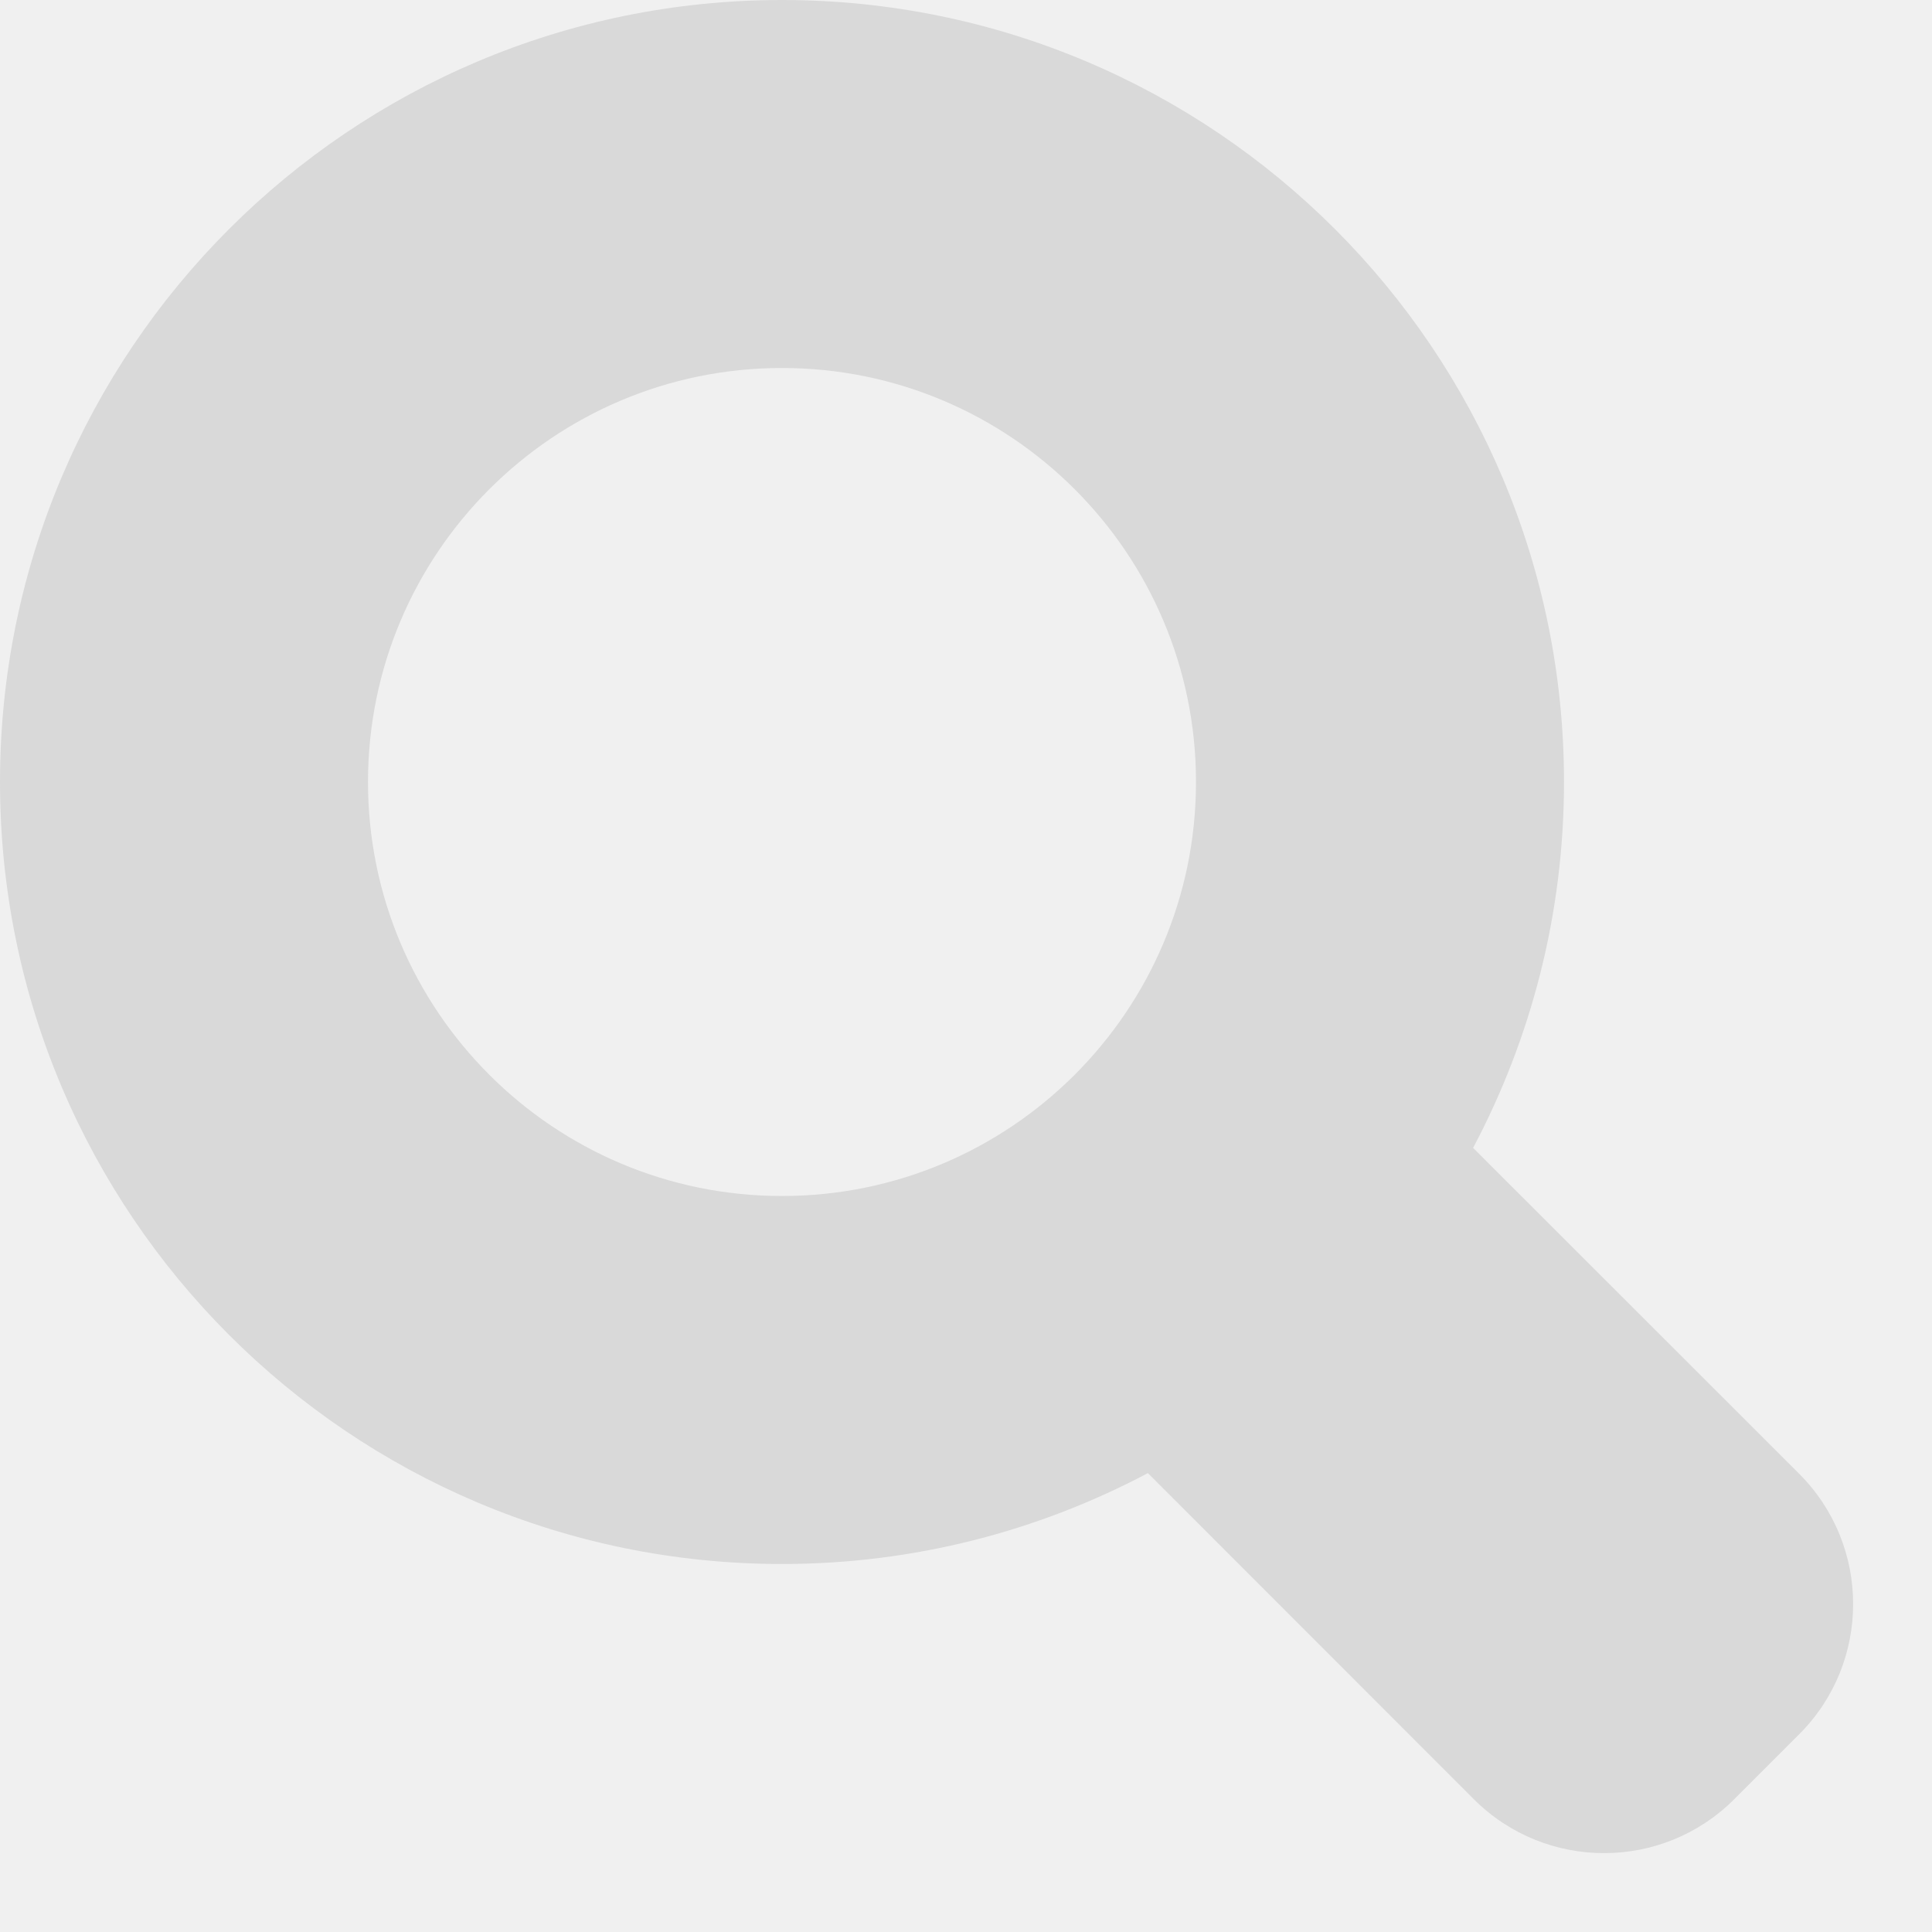
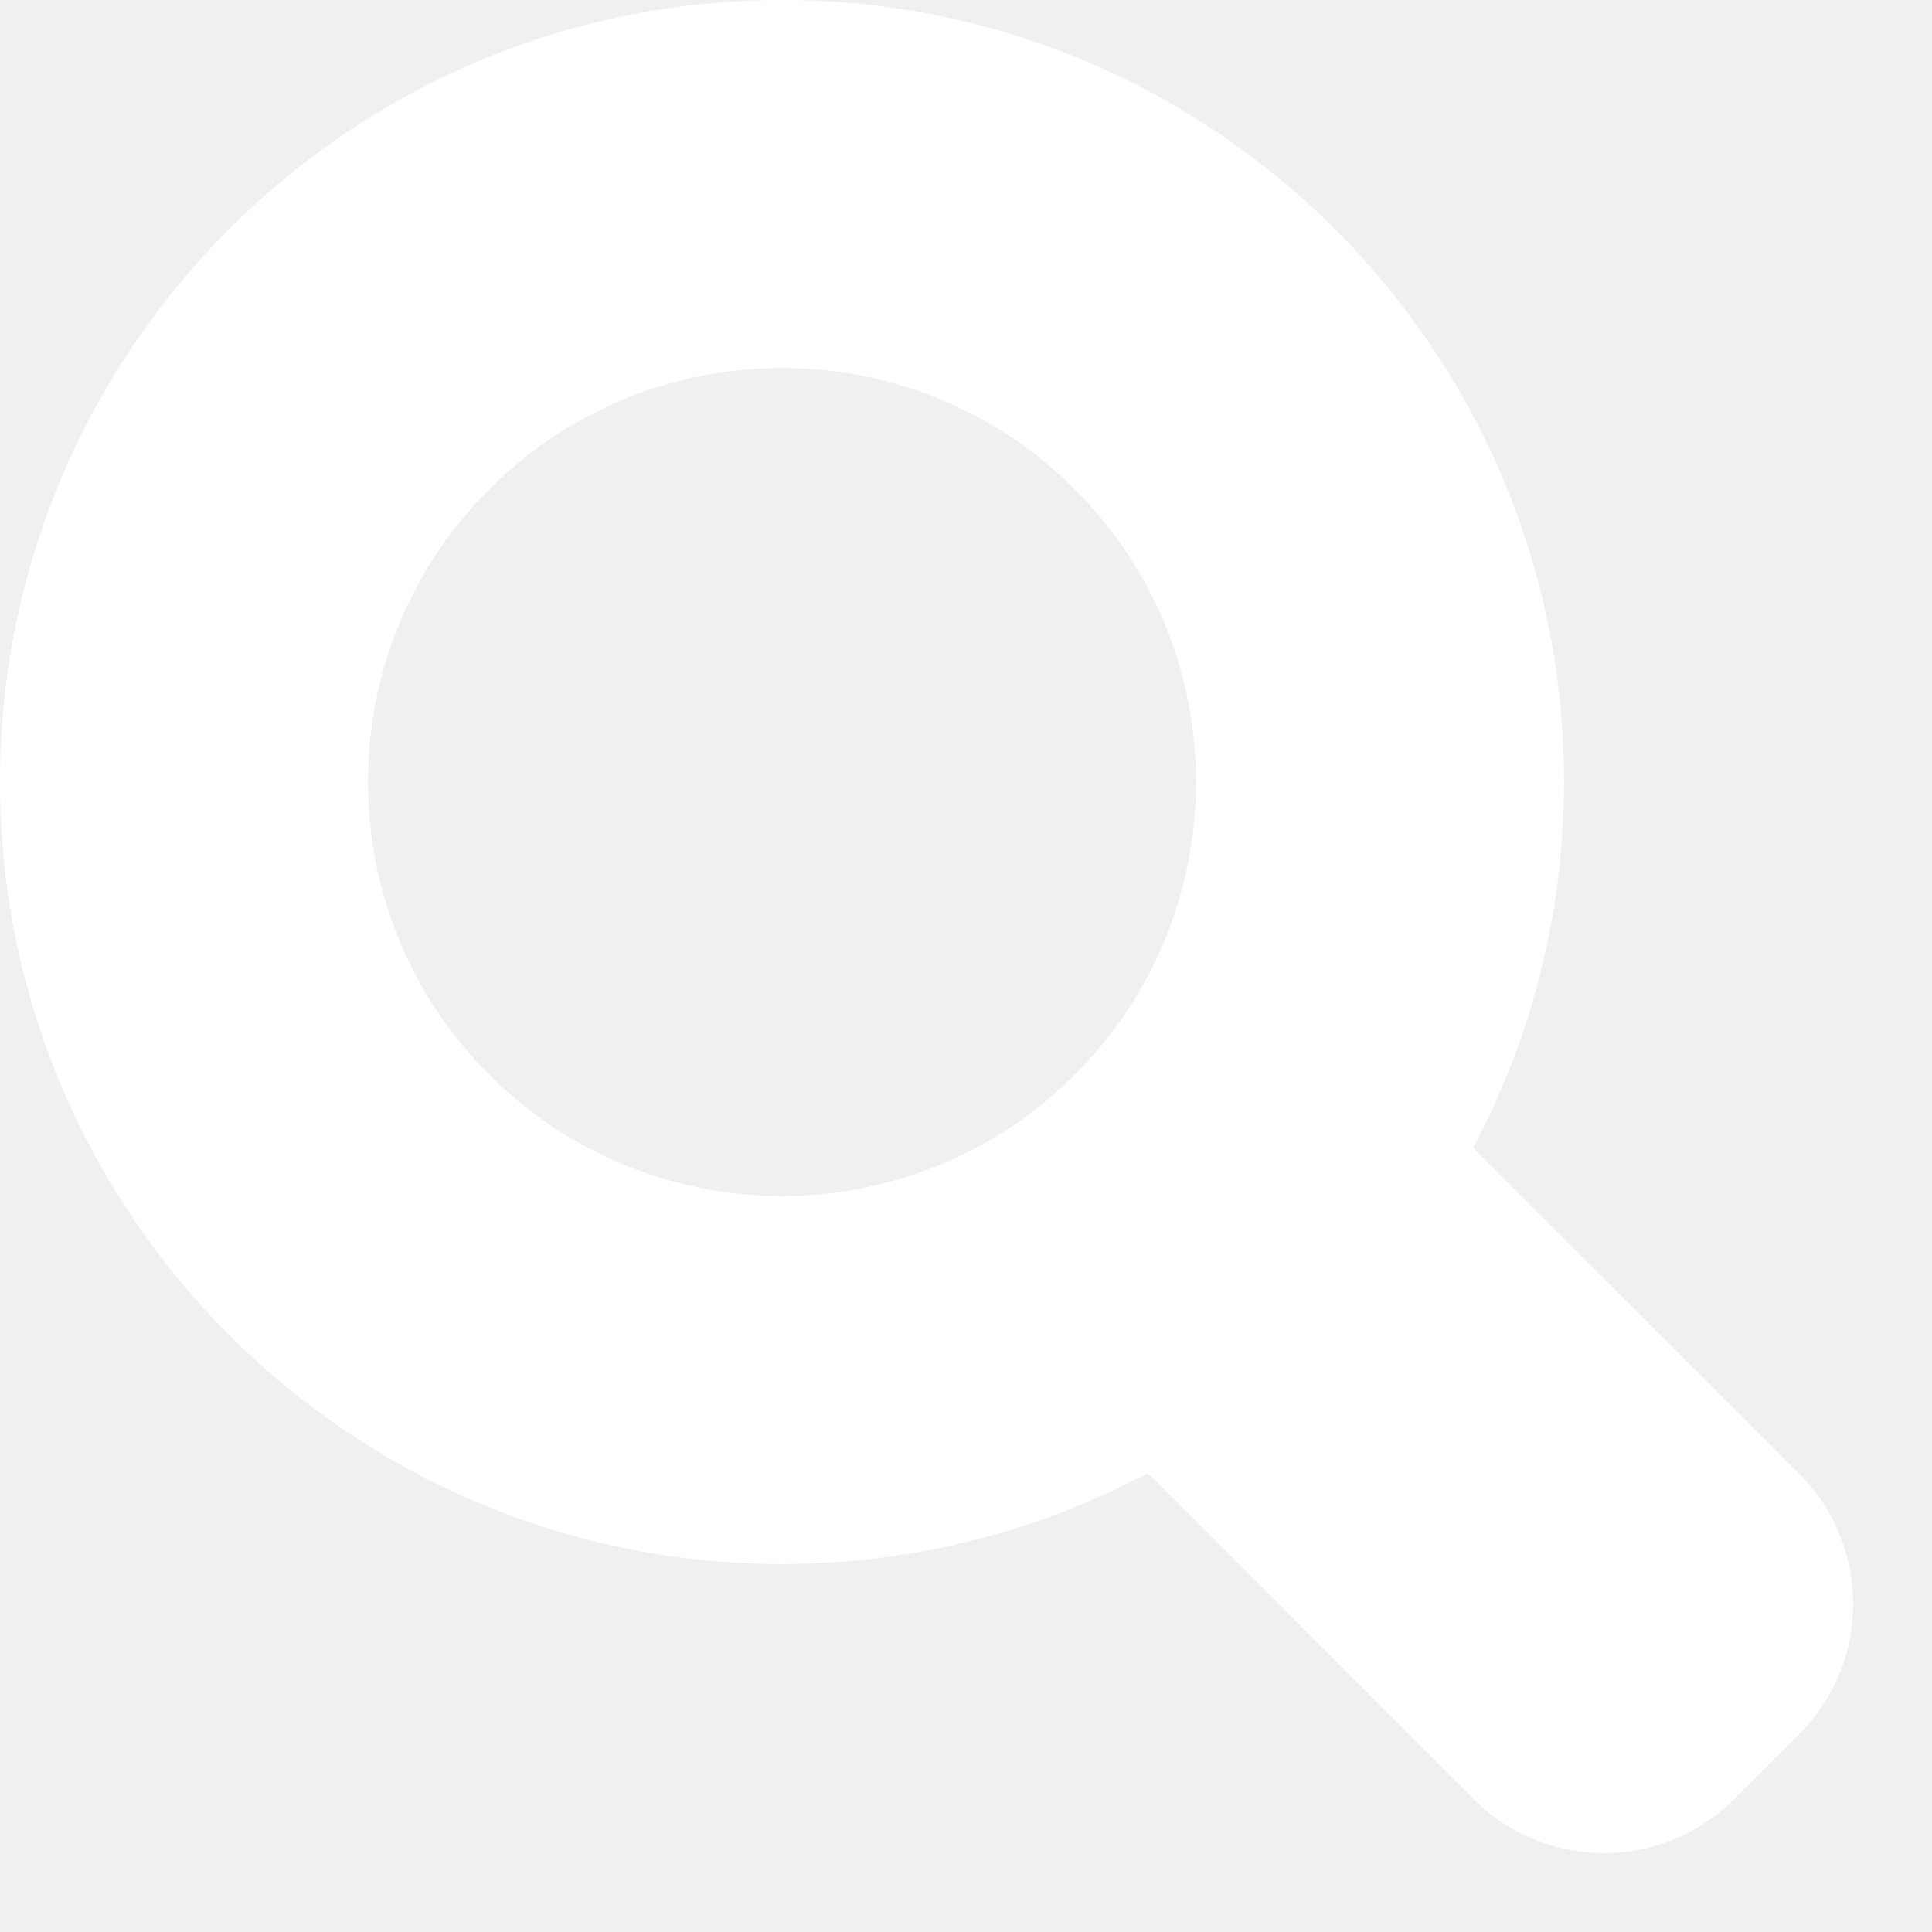
<svg xmlns="http://www.w3.org/2000/svg" width="21" height="21" viewBox="0 0 21 21" fill="none">
-   <path d="M8.5 0C13.194 0 17 3.806 17 8.5C17 9.937 16.641 11.29 16.012 12.477L19.557 16.02C20.338 16.802 20.338 18.069 19.557 18.85L18.85 19.557C18.069 20.338 16.802 20.338 16.02 19.557L12.477 16.012C11.29 16.641 9.937 17 8.5 17C3.806 17 0 13.194 0 8.5C0 3.806 3.806 0 8.5 0ZM8.5 4C6.015 4 4 6.015 4 8.5C4 10.985 6.015 13 8.5 13C10.985 13 13 10.985 13 8.5C13 6.015 10.985 4 8.5 4Z" fill="#D9D9D9" />
+   <path d="M8.5 0C13.194 0 17 3.806 17 8.5C17 9.937 16.641 11.29 16.012 12.477L19.557 16.02C20.338 16.802 20.338 18.069 19.557 18.85L18.85 19.557C18.069 20.338 16.802 20.338 16.02 19.557L12.477 16.012C11.29 16.641 9.937 17 8.5 17C3.806 17 0 13.194 0 8.5C0 3.806 3.806 0 8.5 0ZM8.5 4C6.015 4 4 6.015 4 8.5C4 10.985 6.015 13 8.5 13C10.985 13 13 10.985 13 8.5C13 6.015 10.985 4 8.5 4Z" fill="white" />
</svg>
